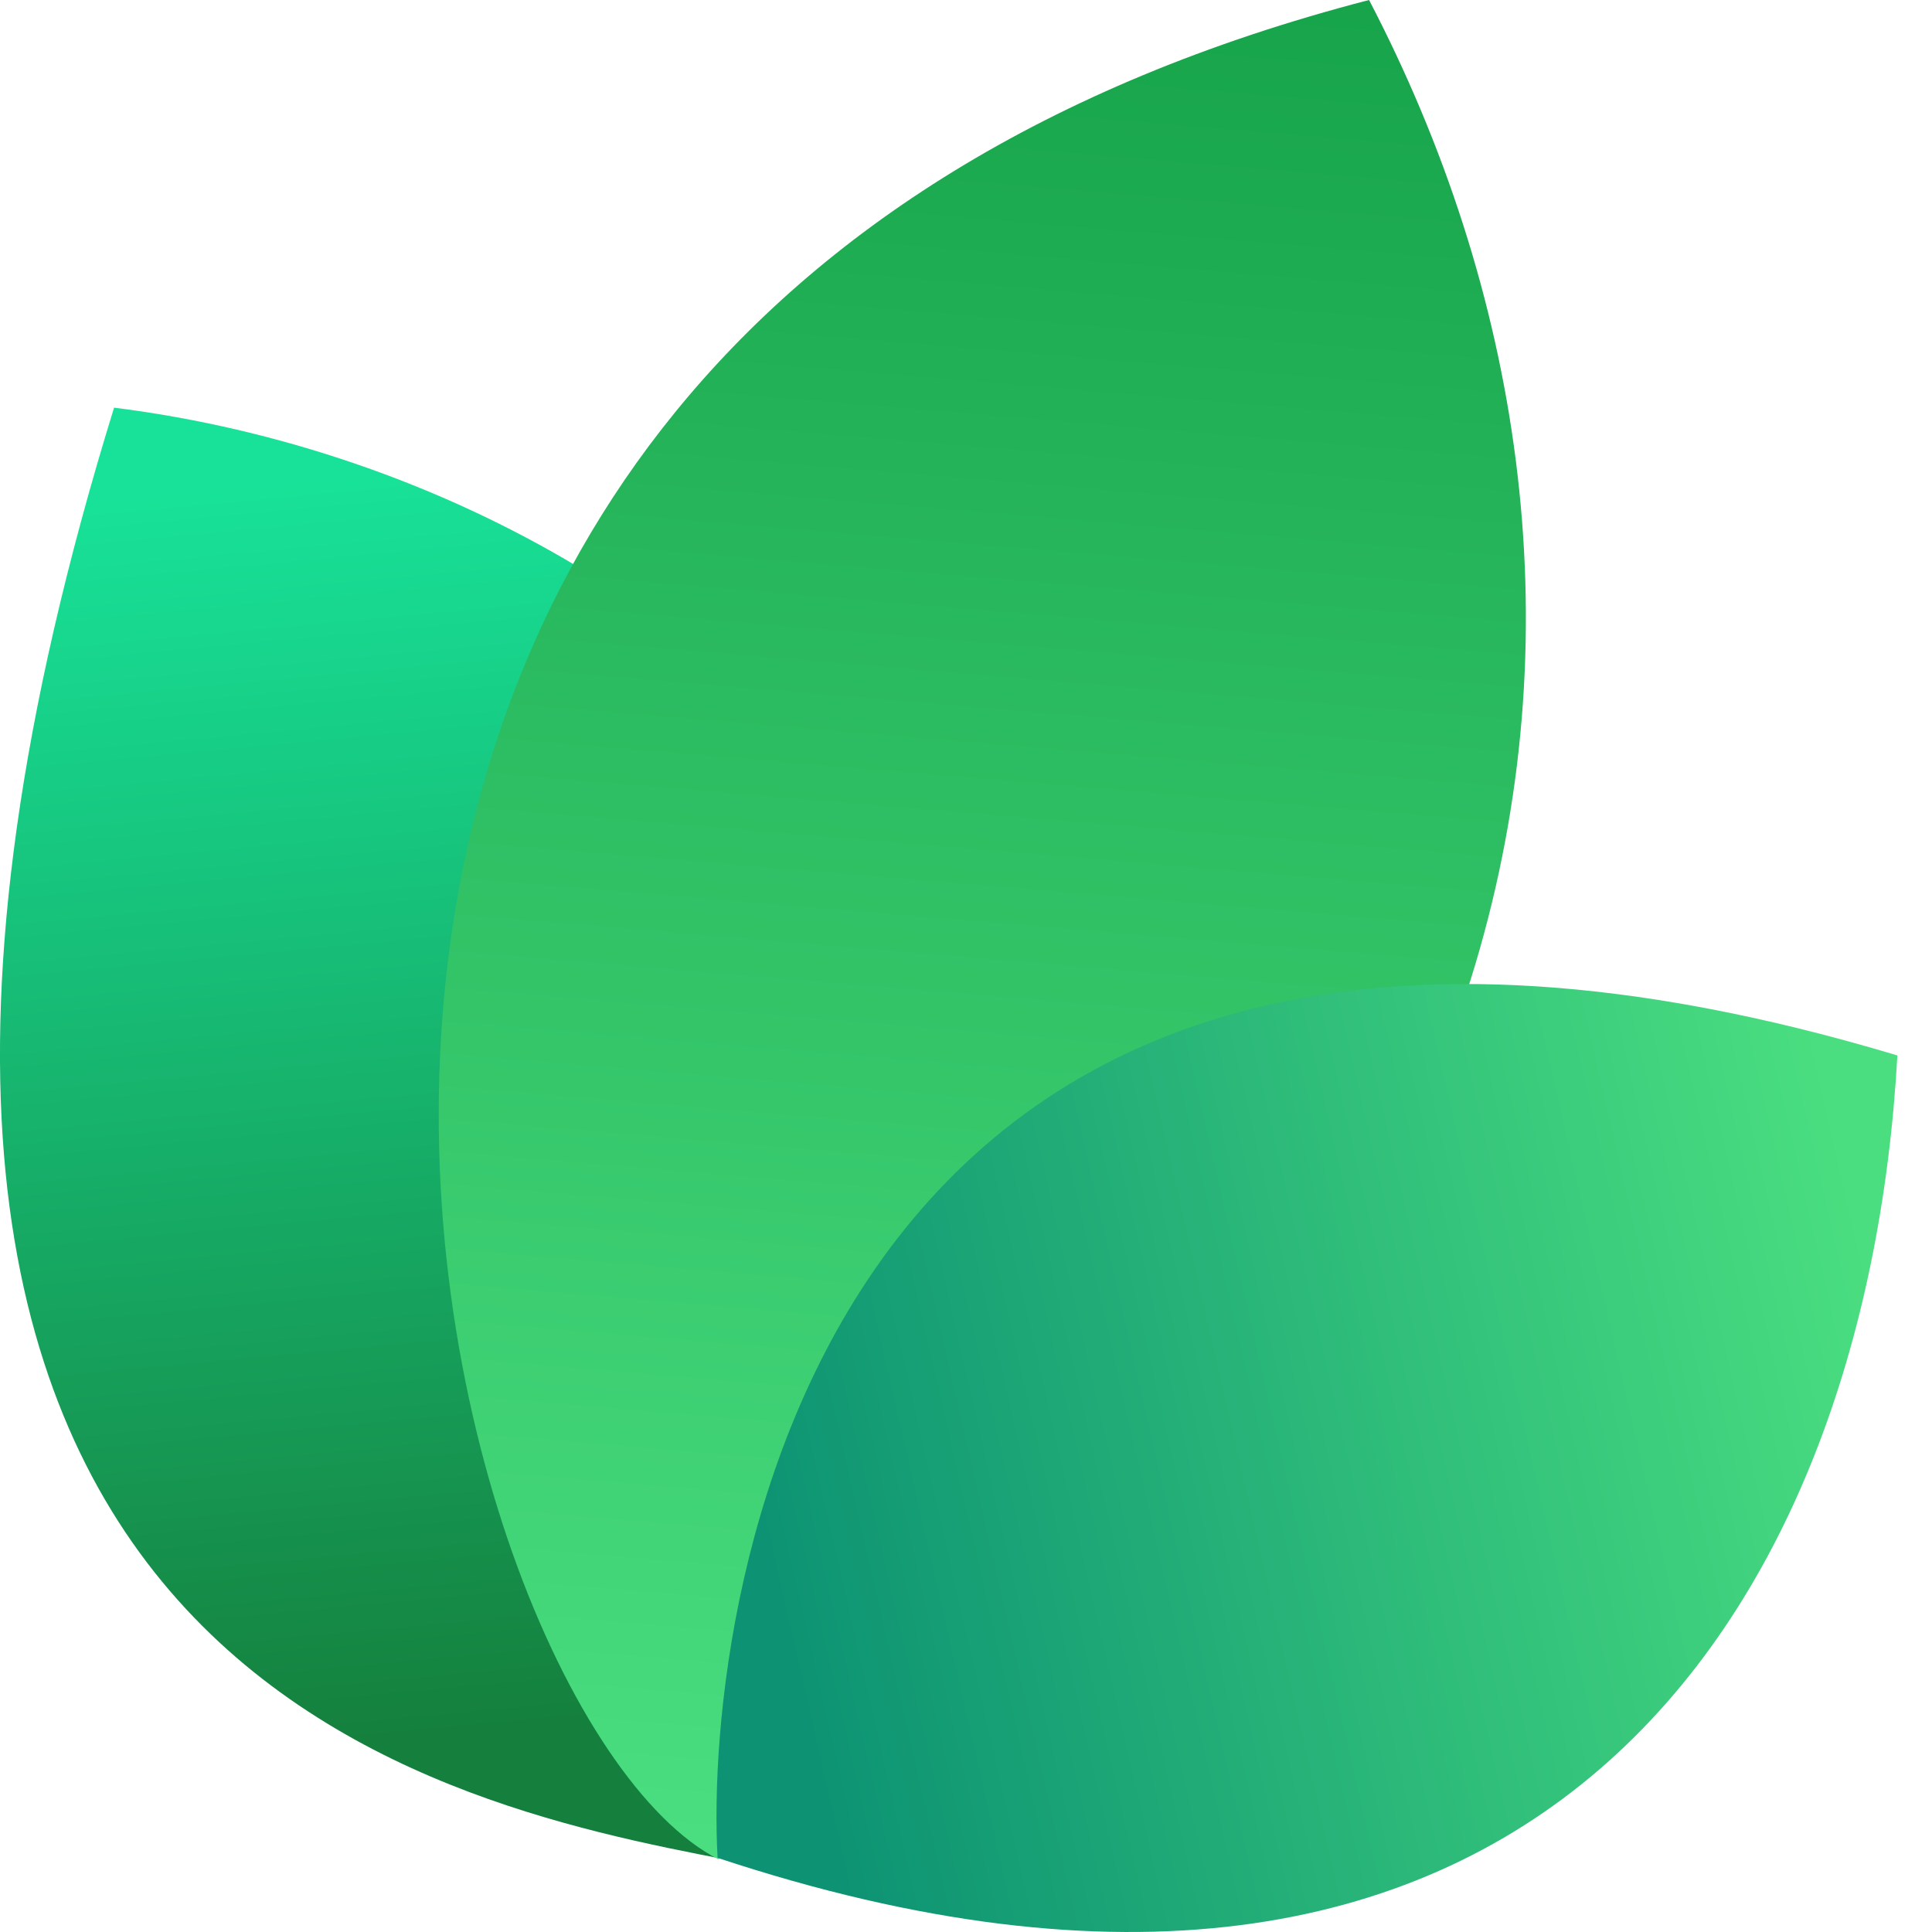
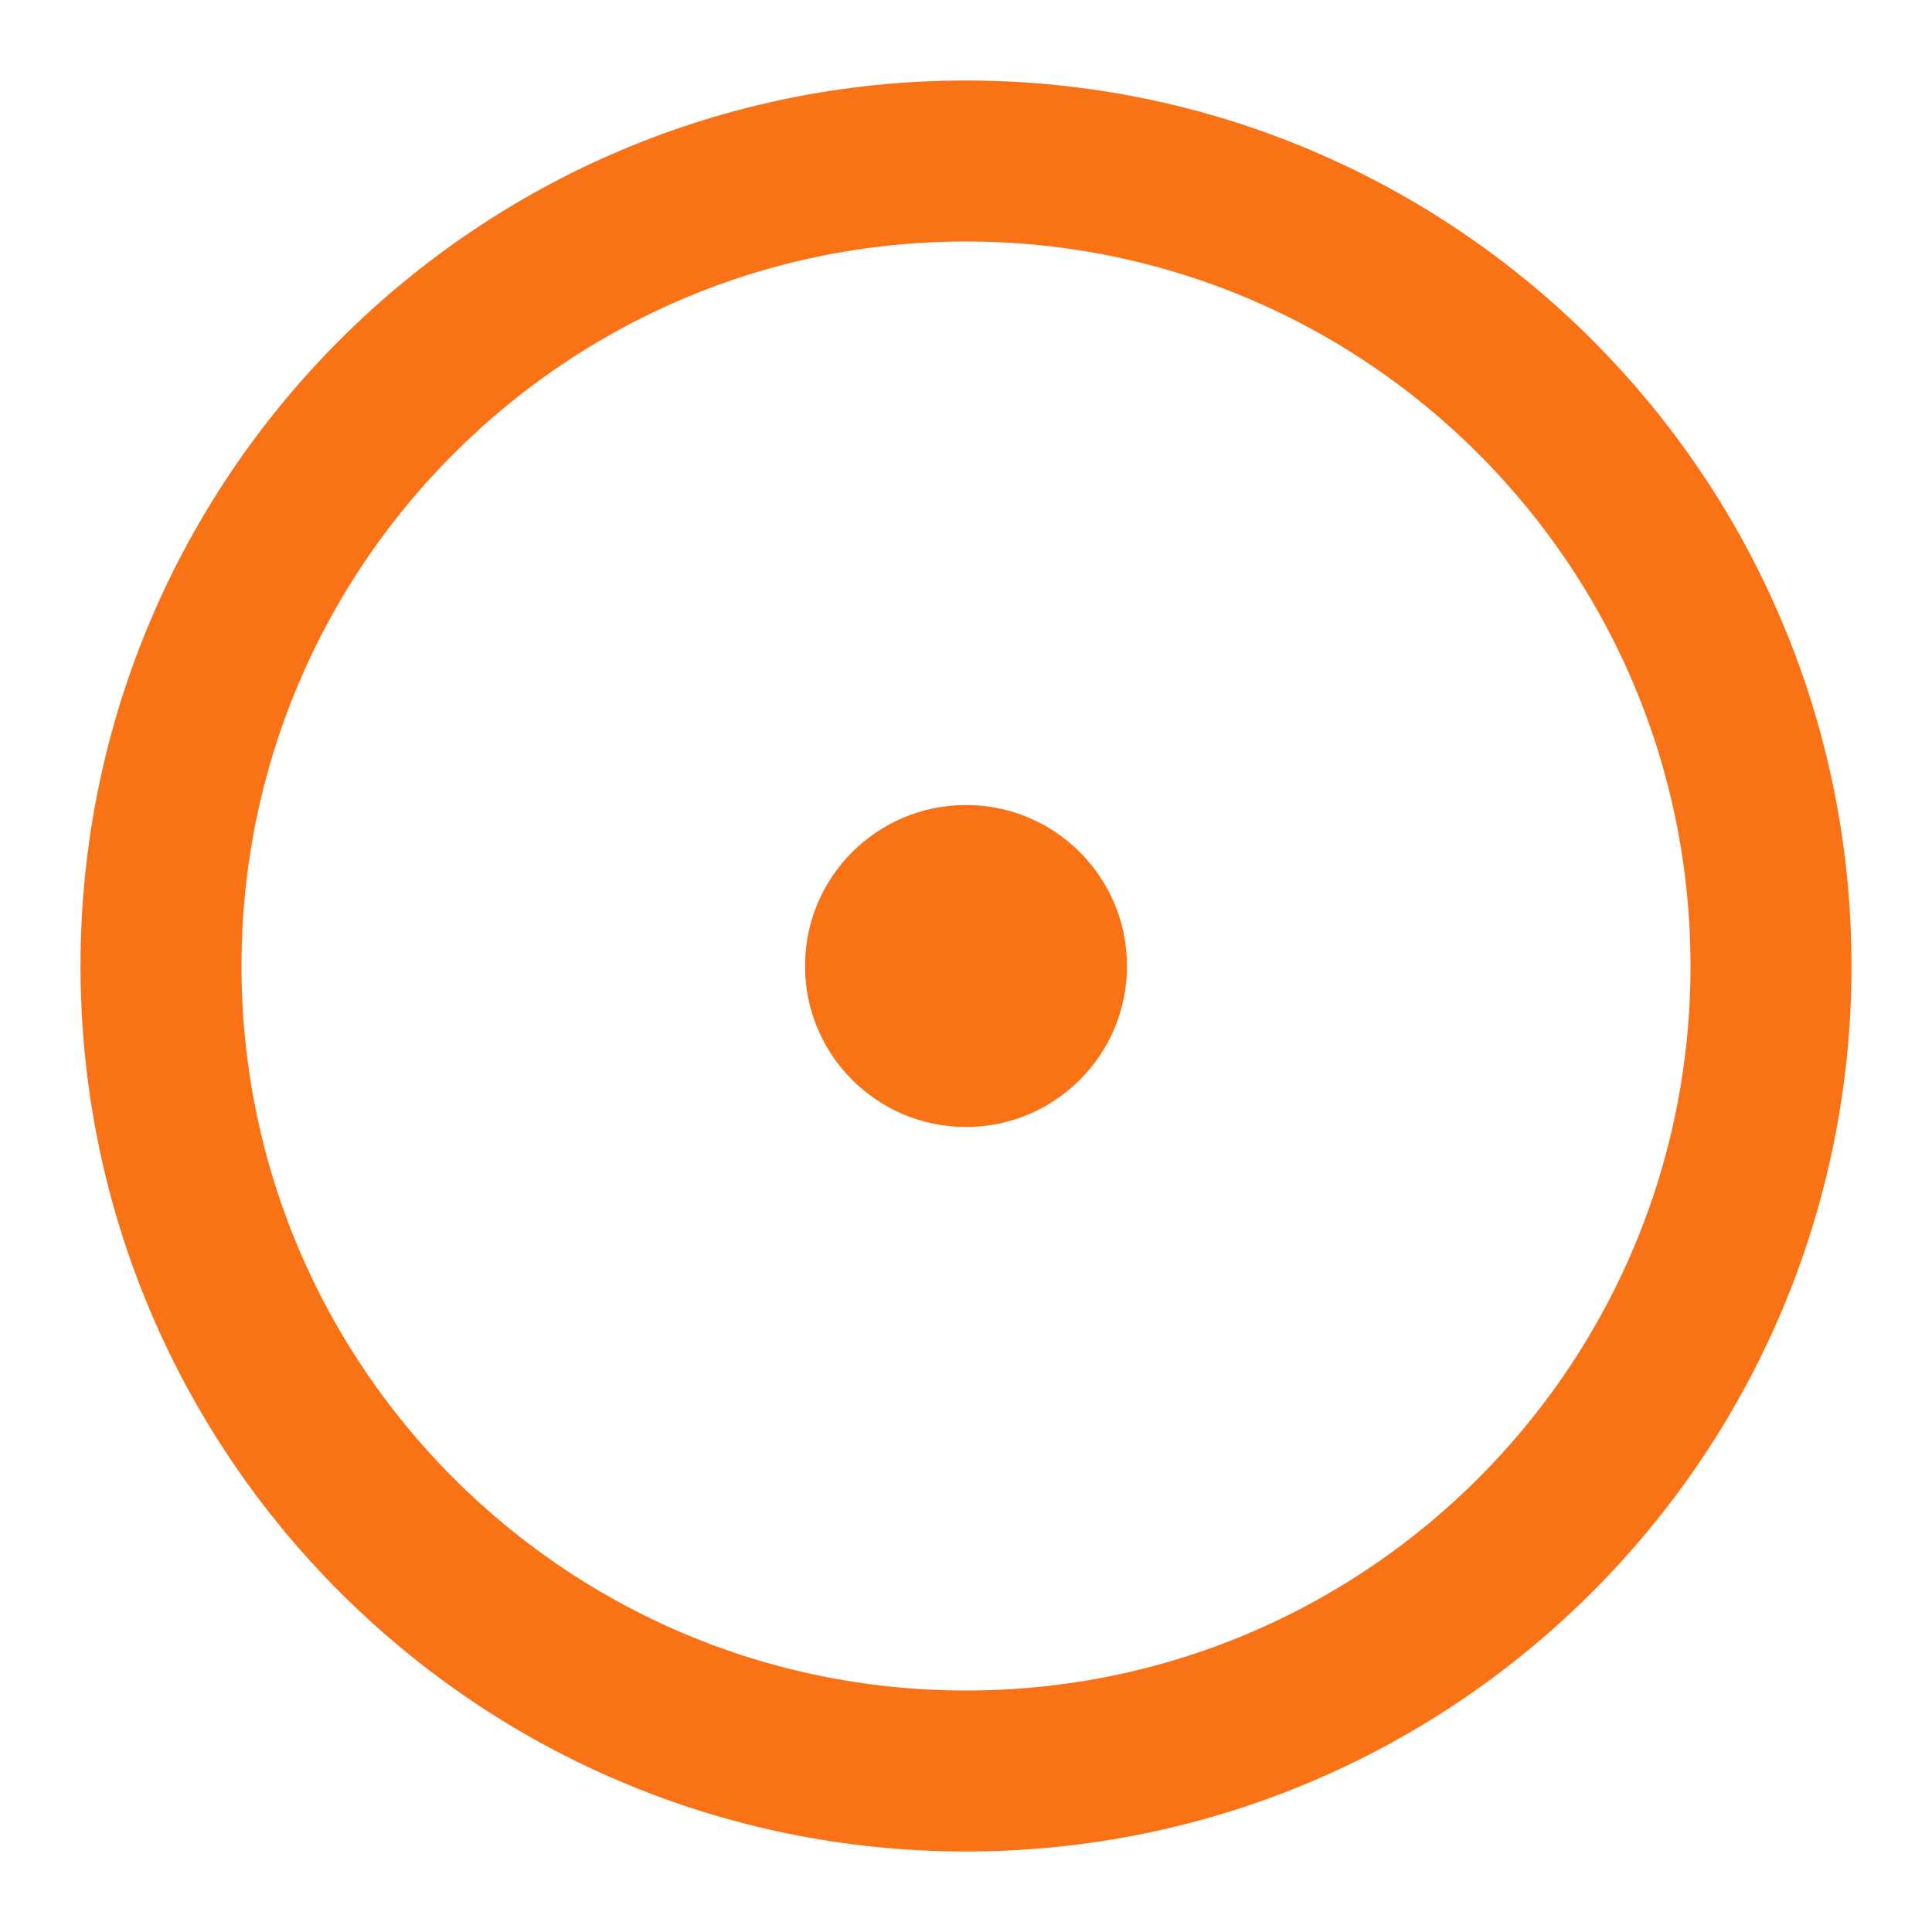
<svg xmlns="http://www.w3.org/2000/svg" width="24" height="24" viewBox="0 0 24 24" fill="none">
-   <path d="M9.061 23.108C5.268 22.377 -3.391 20.627 1.417 5.064C9.634 6.099 16.973 14.064 9.061 23.108Z" fill="url(#paint0_linear_17557_2021)" />
-   <path d="M8.919 23.094C5.276 21.222 0.784 4.209 17.007 0C20.757 7.193 19.621 16.545 8.919 23.094Z" fill="url(#paint1_linear_17557_2021)" />
-   <path d="M8.914 23.079C8.735 19.882 10.159 9.085 23.57 13.111C23.181 20.123 18.984 26.418 8.914 23.079Z" fill="url(#paint2_linear_17557_2021)" />
-   <defs>
-     <linearGradient id="paint0_linear_17557_2021" x1="3.776" y1="5.916" x2="5.232" y2="21.559" gradientUnits="userSpaceOnUse">
-       <stop stop-color="#18E299" />
-       <stop offset="1" stop-color="#15803D" />
-     </linearGradient>
-     <linearGradient id="paint1_linear_17557_2021" x1="12.171" y1="-0.718" x2="10.19" y2="22.983" gradientUnits="userSpaceOnUse">
-       <stop stop-color="#16A34A" />
-       <stop offset="1" stop-color="#4ADE80" />
-     </linearGradient>
-     <linearGradient id="paint2_linear_17557_2021" x1="23.133" y1="15.353" x2="9.338" y2="18.52" gradientUnits="userSpaceOnUse">
-       <stop stop-color="#4ADE80" />
-       <stop offset="1" stop-color="#0D9373" />
-     </linearGradient>
-   </defs>
+   <circle cx="12" cy="12" r="10" stroke="#F97316" stroke-width="2" fill="none" />
+   <circle cx="12" cy="12" r="2" fill="#F97316" />
</svg>
